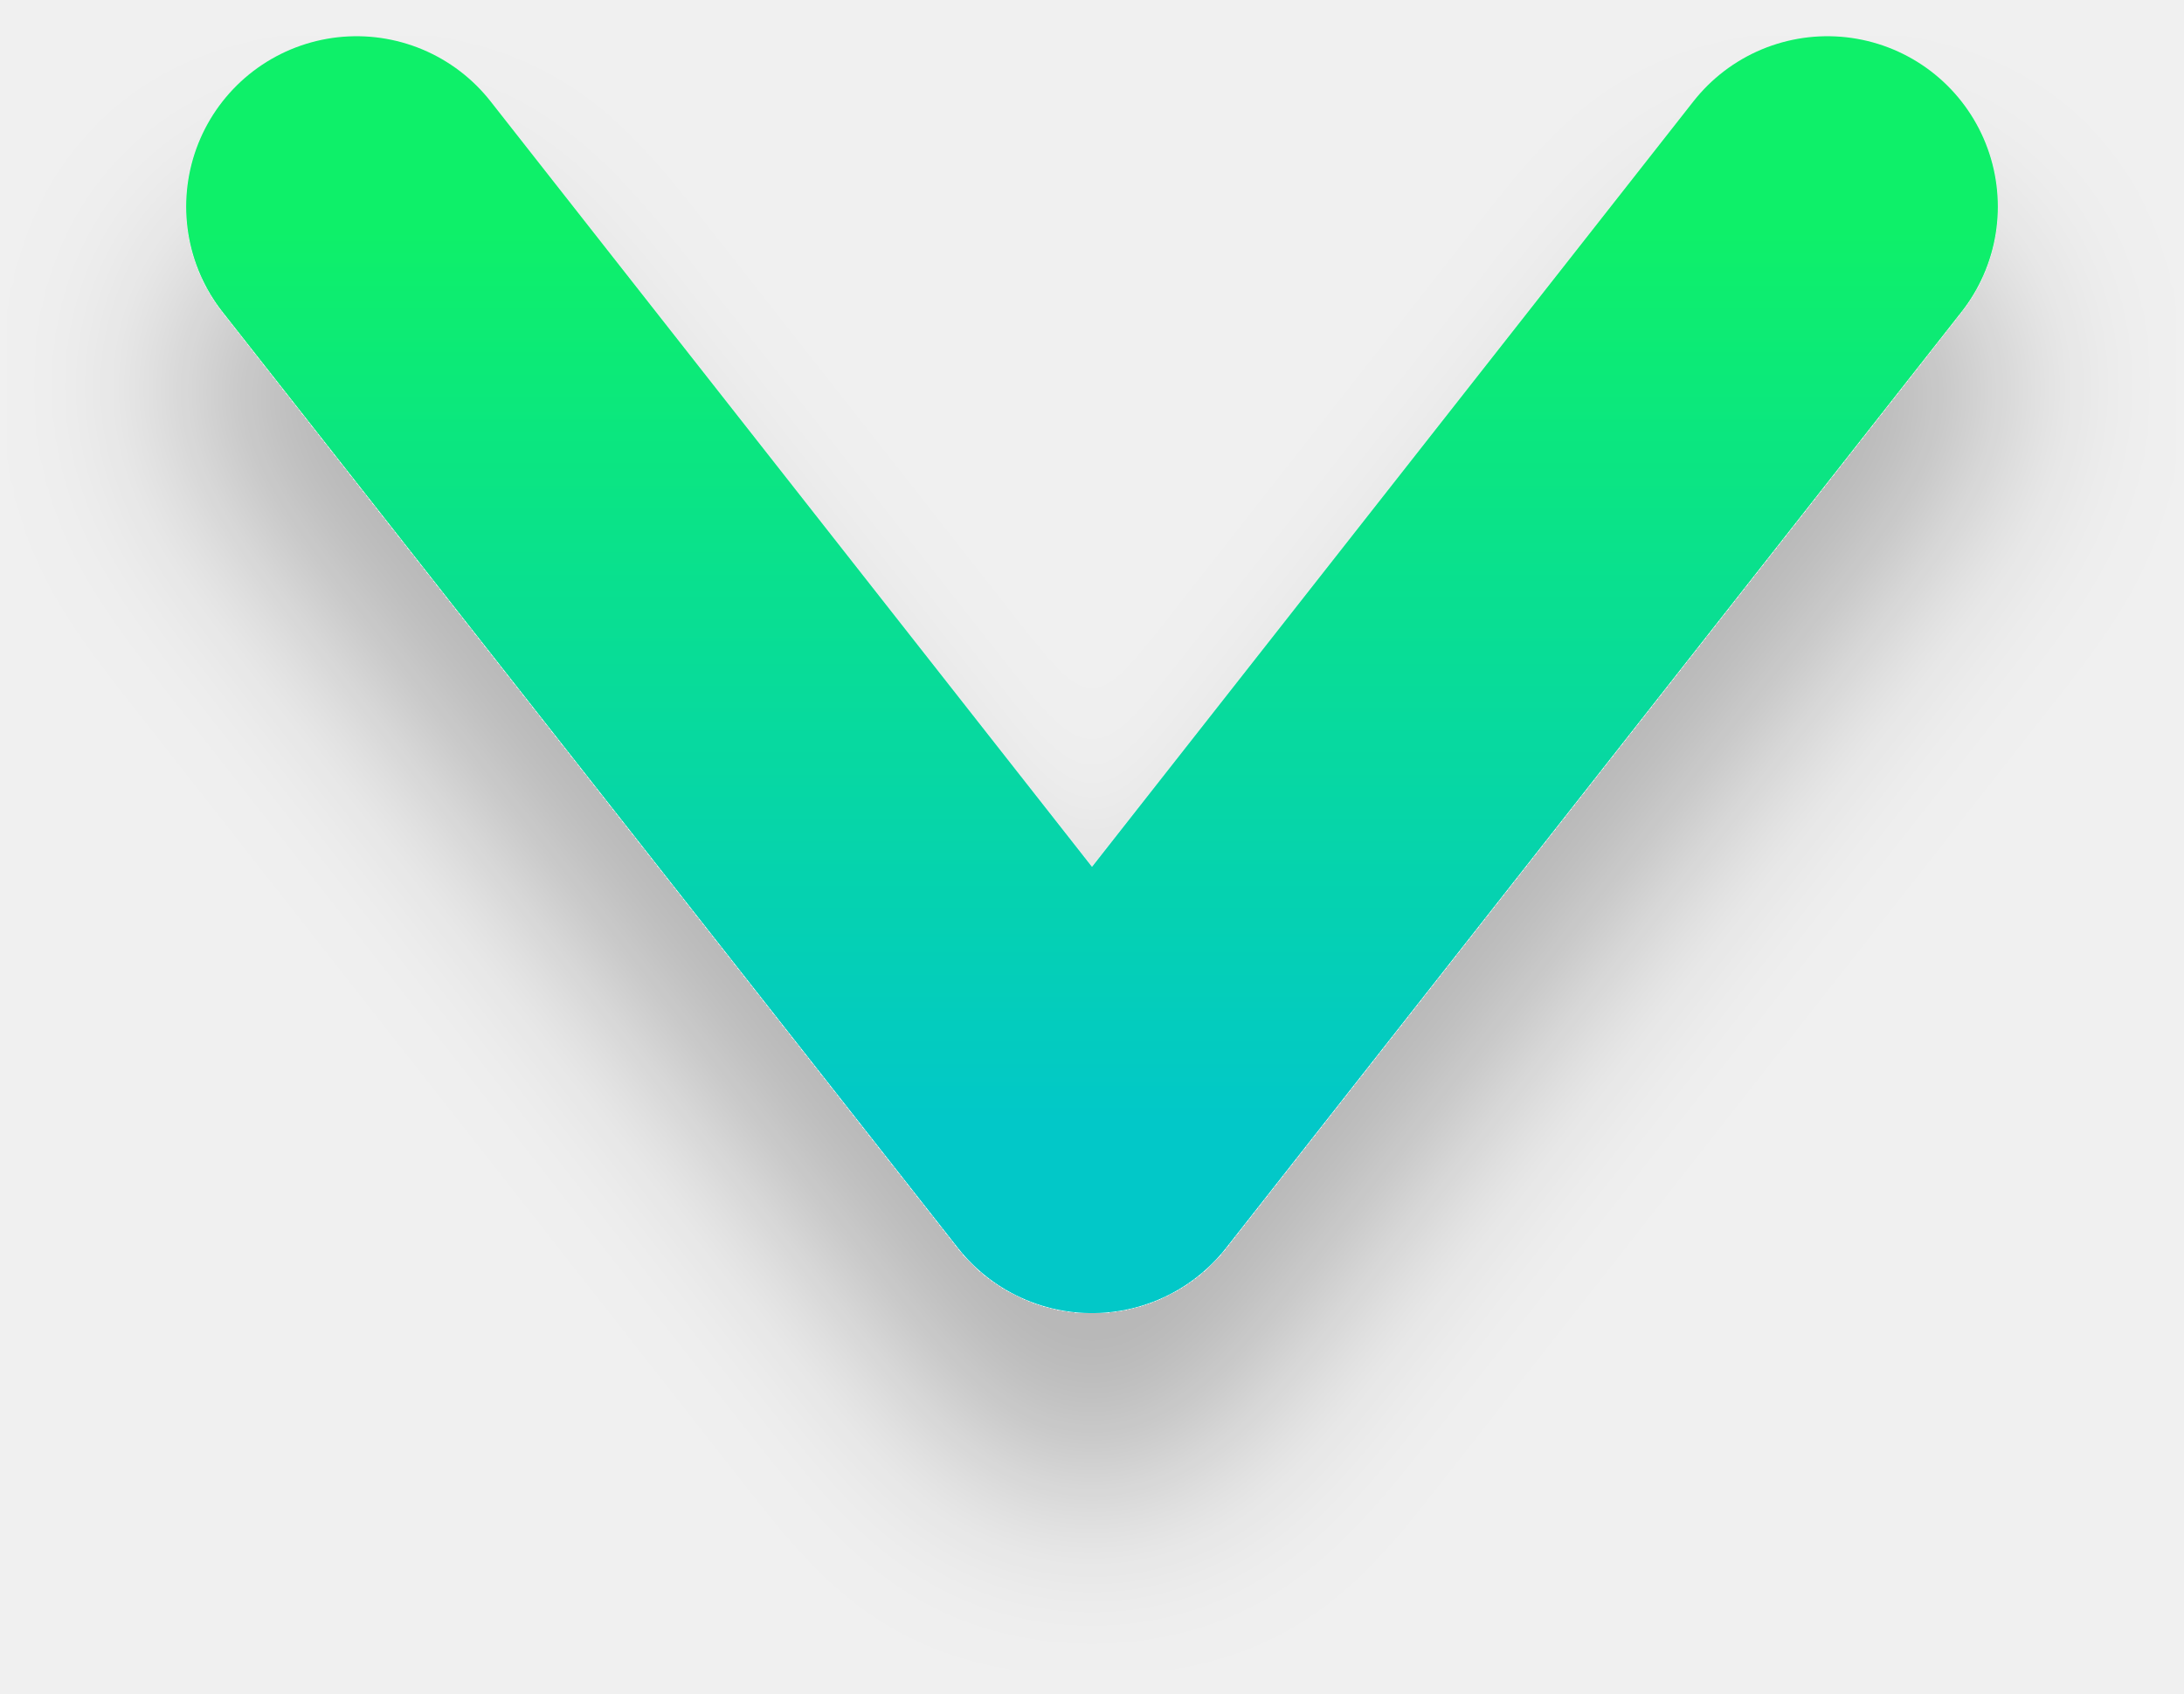
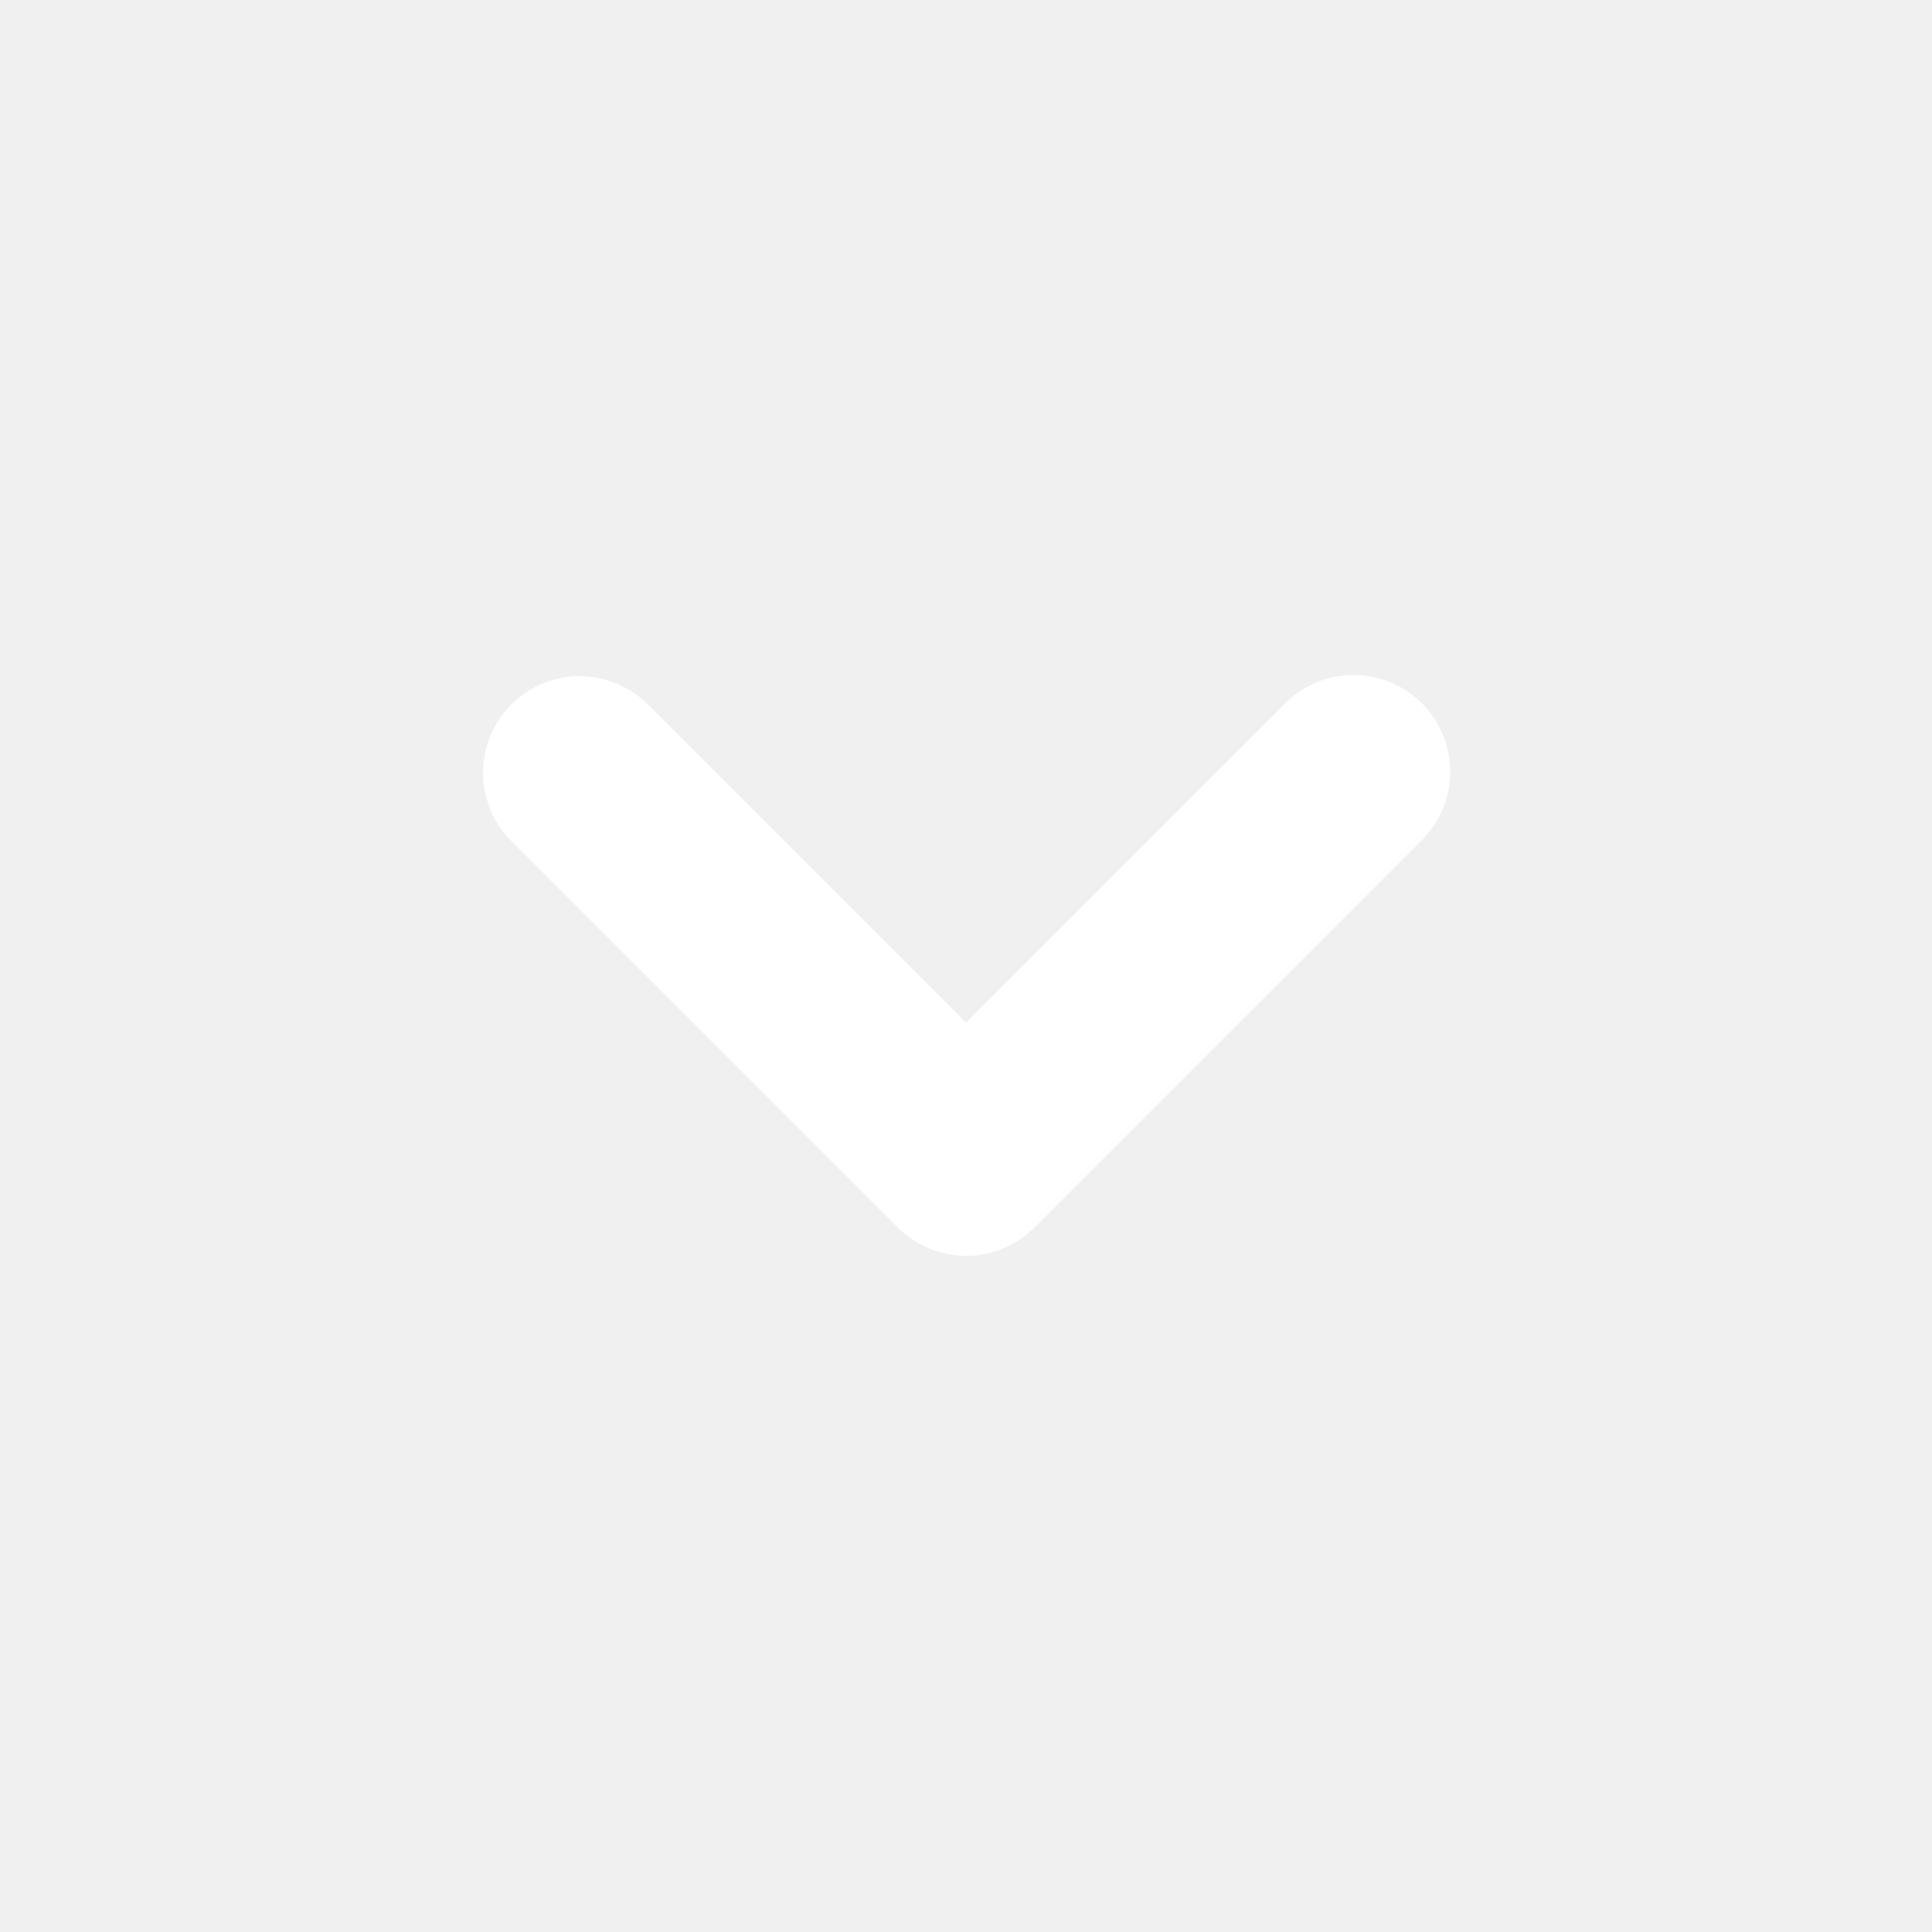
- <svg xmlns="http://www.w3.org/2000/svg" width="49" height="38" viewBox="0 0 49 38" fill="none">
-   <g filter="url(#filter0_d_260_152)">
-     <path d="M41 4.636L24.5 25.636L8 4.636" stroke="url(#paint0_linear_260_152)" stroke-width="7.647" stroke-linecap="round" stroke-linejoin="round" />
-   </g>
-   <defs>
-     <filter id="filter0_d_260_152" x="0.176" y="0.812" width="48.647" height="36.647" filterUnits="userSpaceOnUse" color-interpolation-filters="sRGB">
-       <feFlood flood-opacity="0" result="BackgroundImageFix" />
-       <feColorMatrix in="SourceAlpha" type="matrix" values="0 0 0 0 0 0 0 0 0 0 0 0 0 0 0 0 0 0 127 0" result="hardAlpha" />
-       <feOffset dy="4" />
-       <feGaussianBlur stdDeviation="2" />
-       <feComposite in2="hardAlpha" operator="out" />
-       <feColorMatrix type="matrix" values="0 0 0 0 0 0 0 0 0 0 0 0 0 0 0 0 0 0 0.25 0" />
-       <feBlend mode="normal" in2="BackgroundImageFix" result="effect1_dropShadow_260_152" />
-       <feBlend mode="normal" in="SourceGraphic" in2="effect1_dropShadow_260_152" result="shape" />
-     </filter>
-     <linearGradient id="paint0_linear_260_152" x1="24.5" y1="25.115" x2="24.5" y2="5.157" gradientUnits="userSpaceOnUse">
-       <stop stop-color="#02C8C8" />
-       <stop offset="1" stop-color="#0EF069" />
-     </linearGradient>
-   </defs>
+ <svg xmlns="http://www.w3.org/2000/svg" width="32" height="32" viewBox="0 0 32 32" fill="none">
+   <path fill-rule="evenodd" clip-rule="evenodd" d="M8.469 11.669C8.769 11.369 9.176 11.2 9.6 11.2C10.024 11.2 10.431 11.369 10.731 11.669L16 16.938L21.269 11.669C21.416 11.516 21.593 11.394 21.788 11.31C21.983 11.226 22.194 11.182 22.406 11.18C22.618 11.179 22.829 11.219 23.026 11.3C23.222 11.38 23.401 11.499 23.551 11.649C23.701 11.799 23.82 11.978 23.901 12.175C23.981 12.371 24.022 12.582 24.02 12.794C24.018 13.007 23.974 13.217 23.89 13.412C23.806 13.607 23.684 13.784 23.531 13.931L17.131 20.331C16.831 20.631 16.424 20.8 16 20.8C15.576 20.8 15.169 20.631 14.869 20.331L8.469 13.931C8.169 13.631 8 13.224 8 12.8C8 12.376 8.169 11.969 8.469 11.669Z" fill="white" />
</svg>
